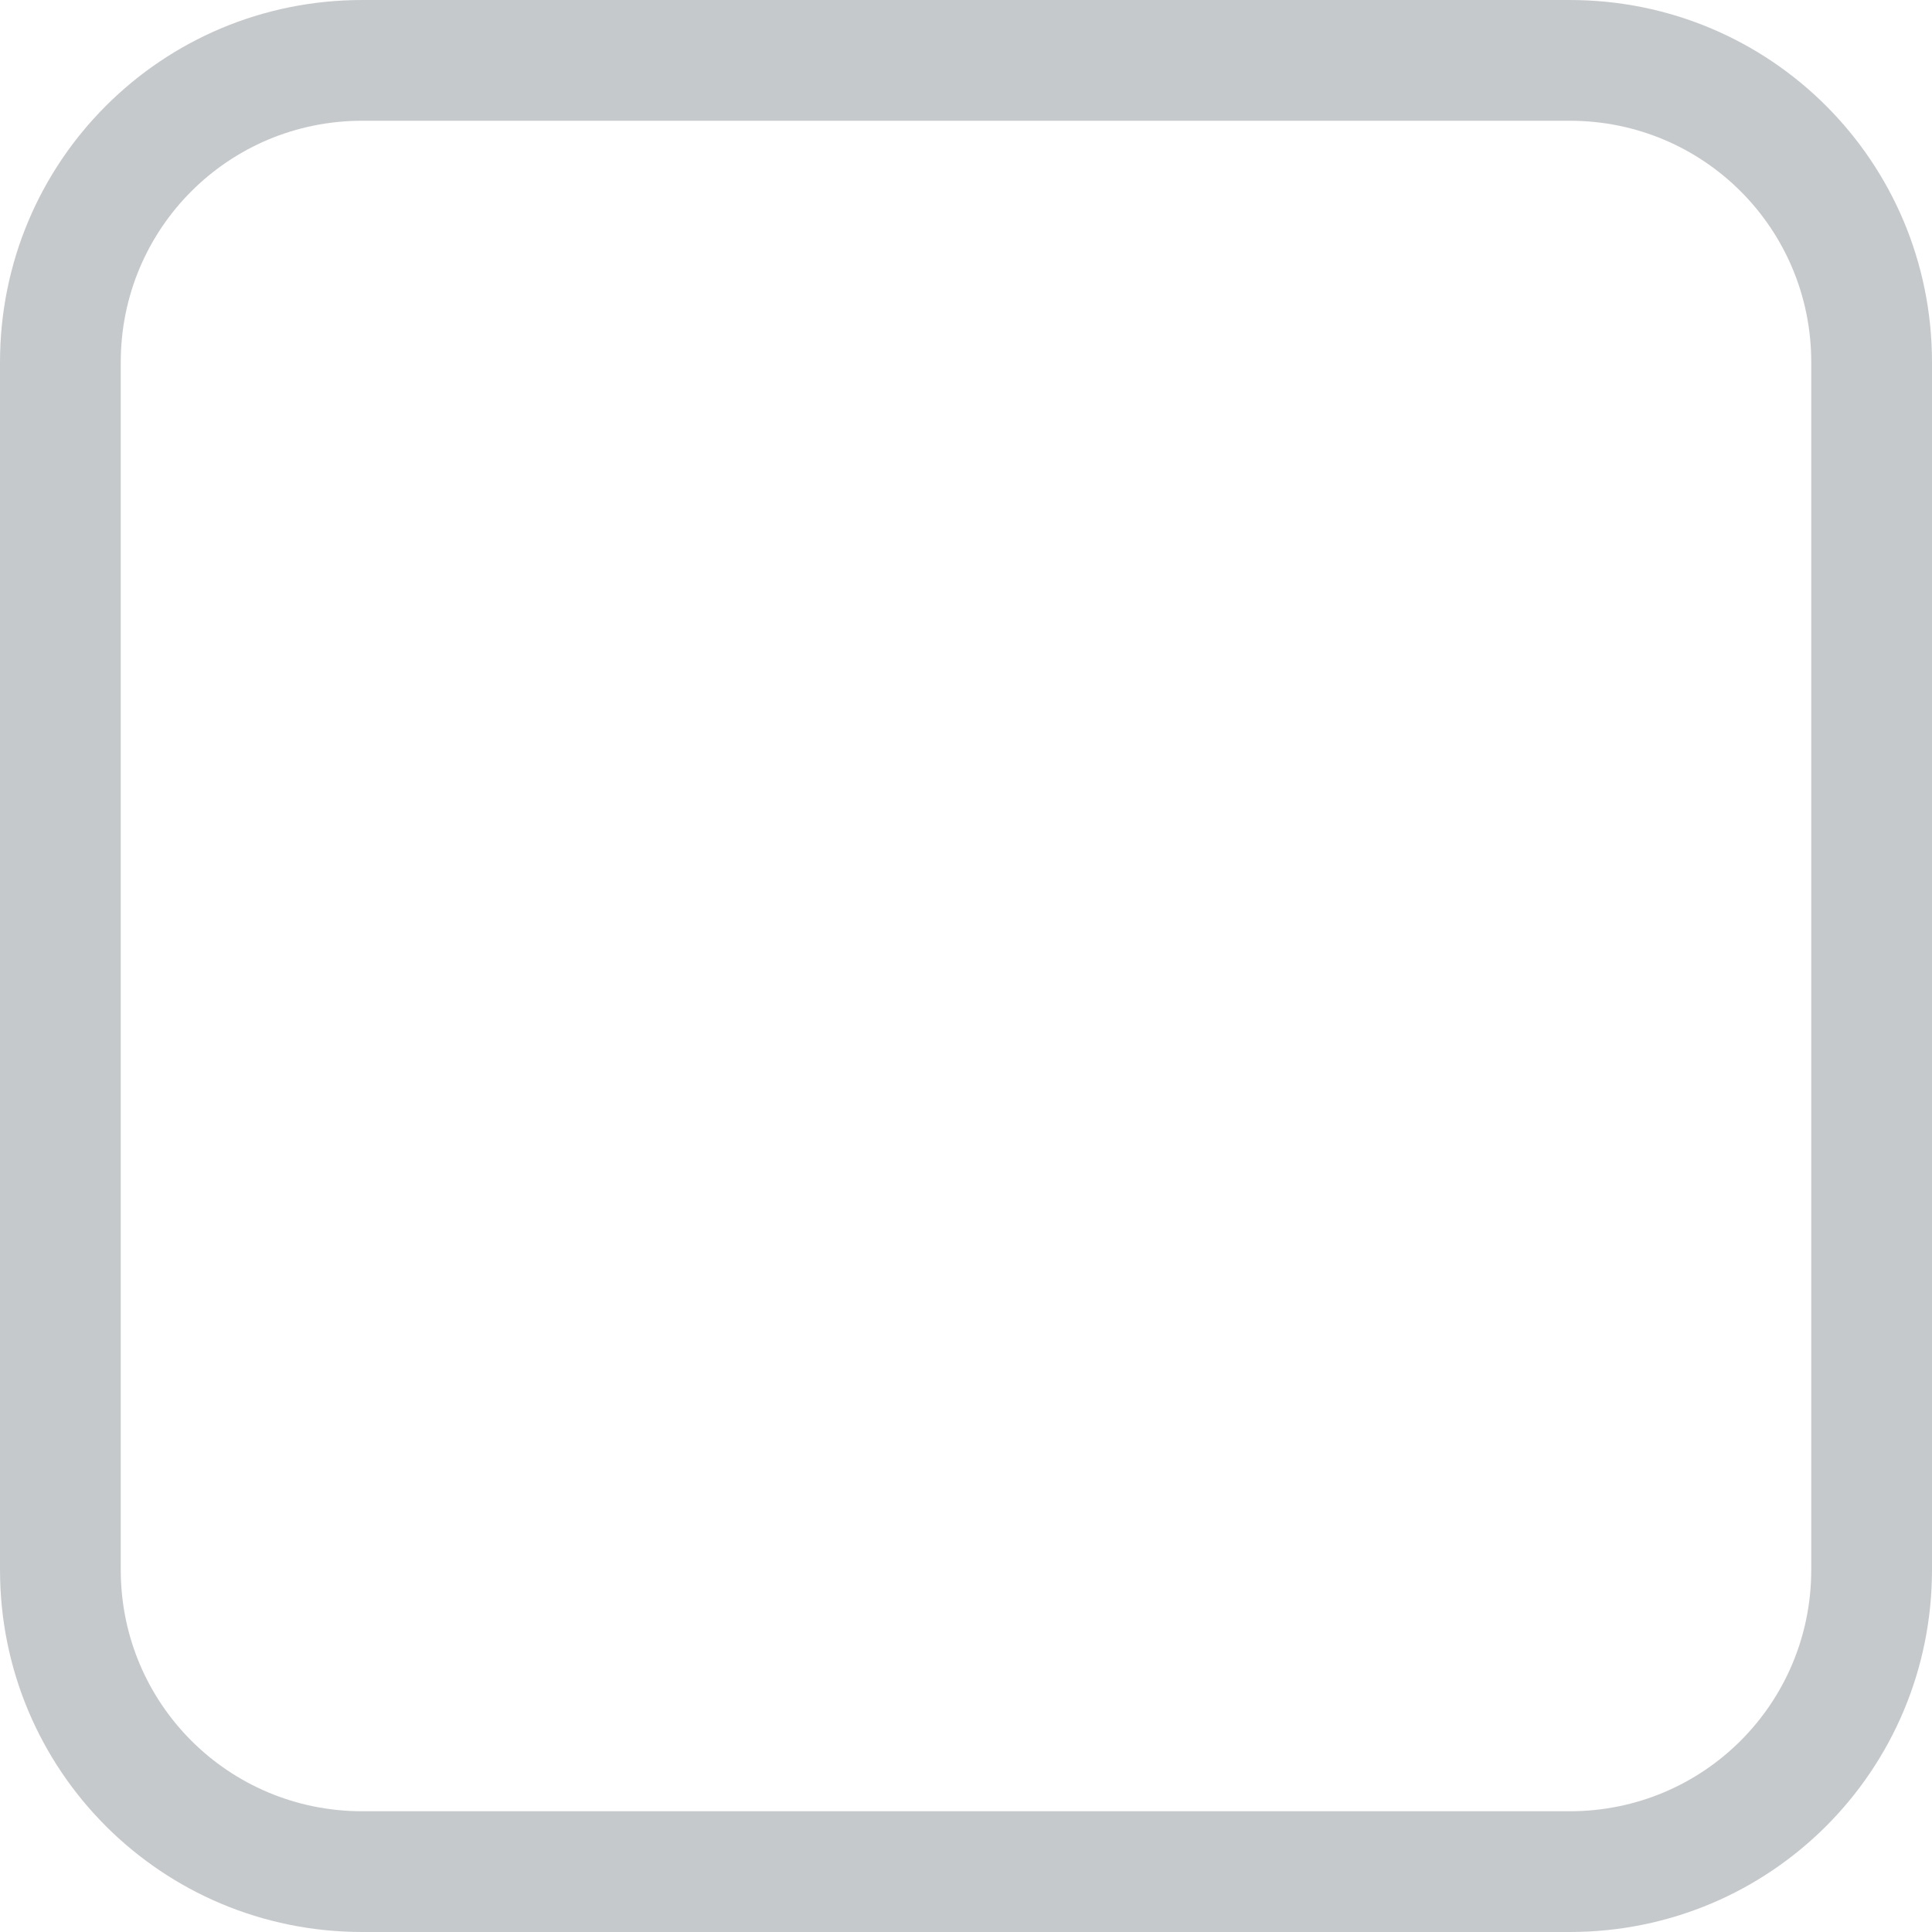
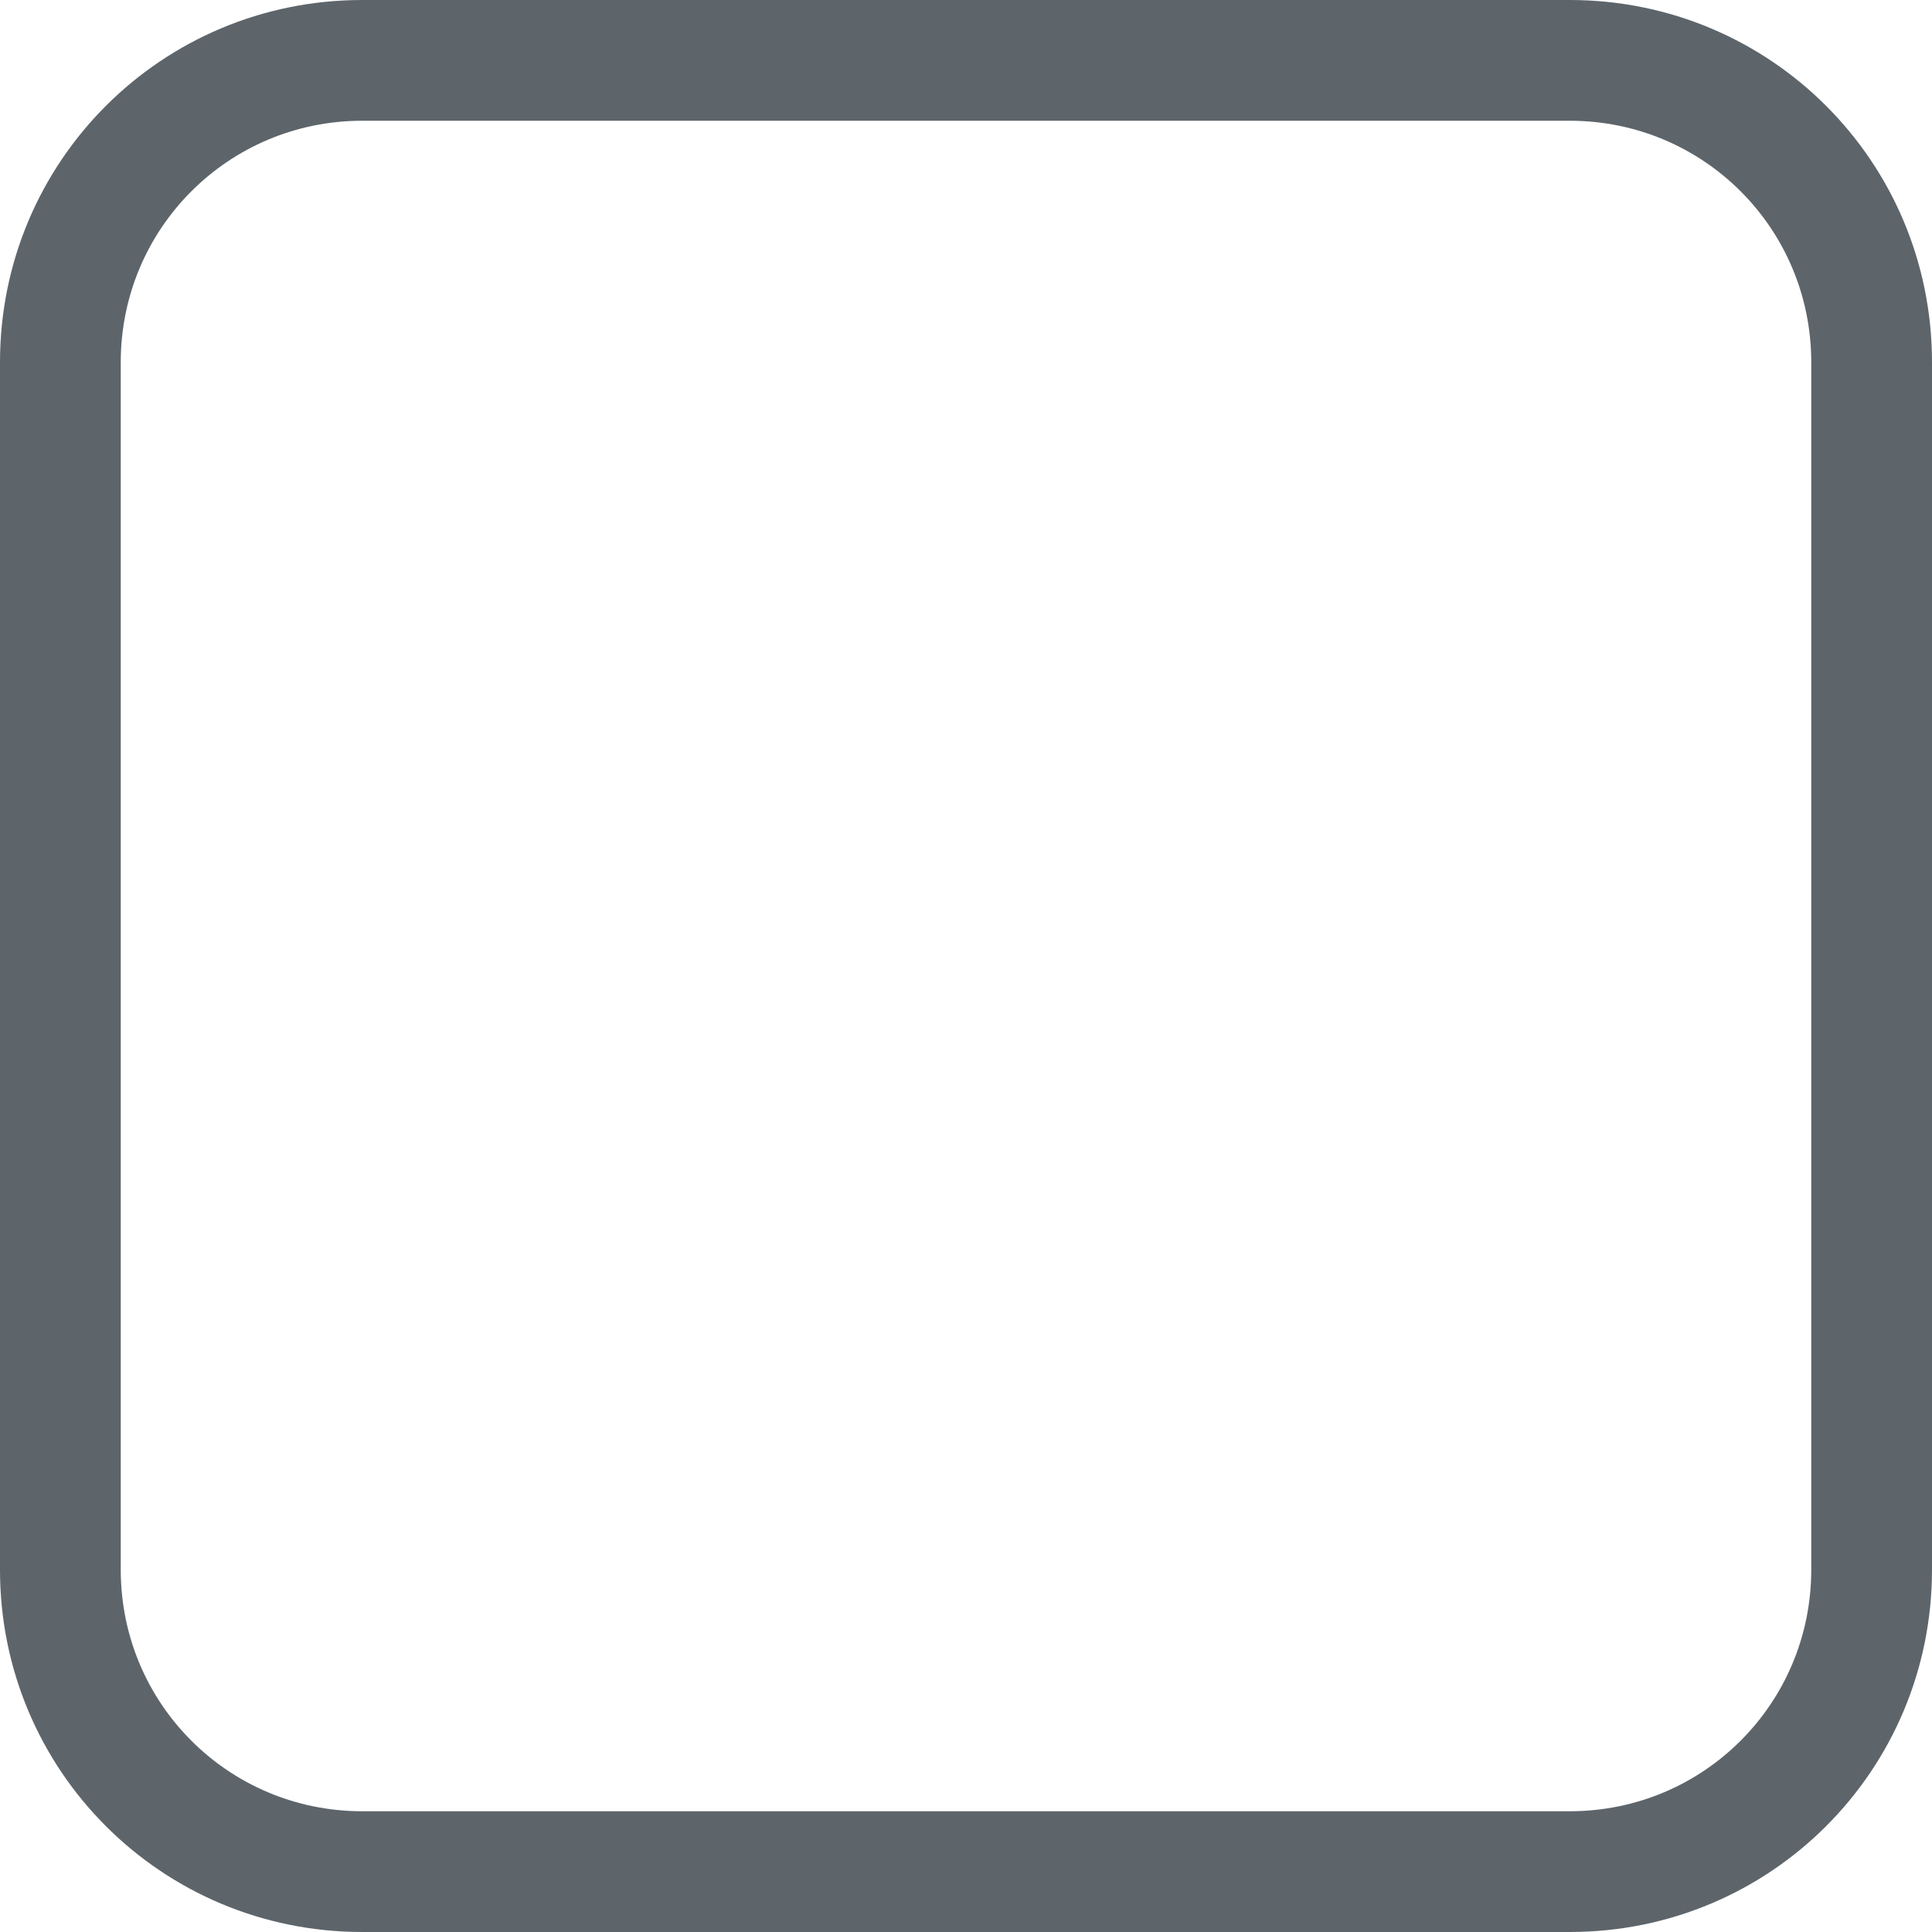
<svg xmlns="http://www.w3.org/2000/svg" width="16px" height="16px" version="1.1" viewBox="0 0 16 16">
-   <path d="m3 0c-1.662 0-3 1.338-3 3v10c0 1.662 1.338 3 3 3h10c1.662 0 3-1.338 3-3v-10c0-1.662-1.338-3-3-3zm0 1h10c1.108 0 2 0.892 2 2v10c0 1.108-0.892 2-2 2h-10c-1.108 0-2-0.892-2-2v-10c0-1.108 0.892-2 2-2z" fill="#5d656b" opacity=".35" />
+   <path d="m3 0c-1.662 0-3 1.338-3 3v10c0 1.662 1.338 3 3 3h10c1.662 0 3-1.338 3-3v-10c0-1.662-1.338-3-3-3zm0 1h10c1.108 0 2 0.892 2 2v10c0 1.108-0.892 2-2 2h-10c-1.108 0-2-0.892-2-2v-10c0-1.108 0.892-2 2-2z" fill="#5d656b" />
</svg>
